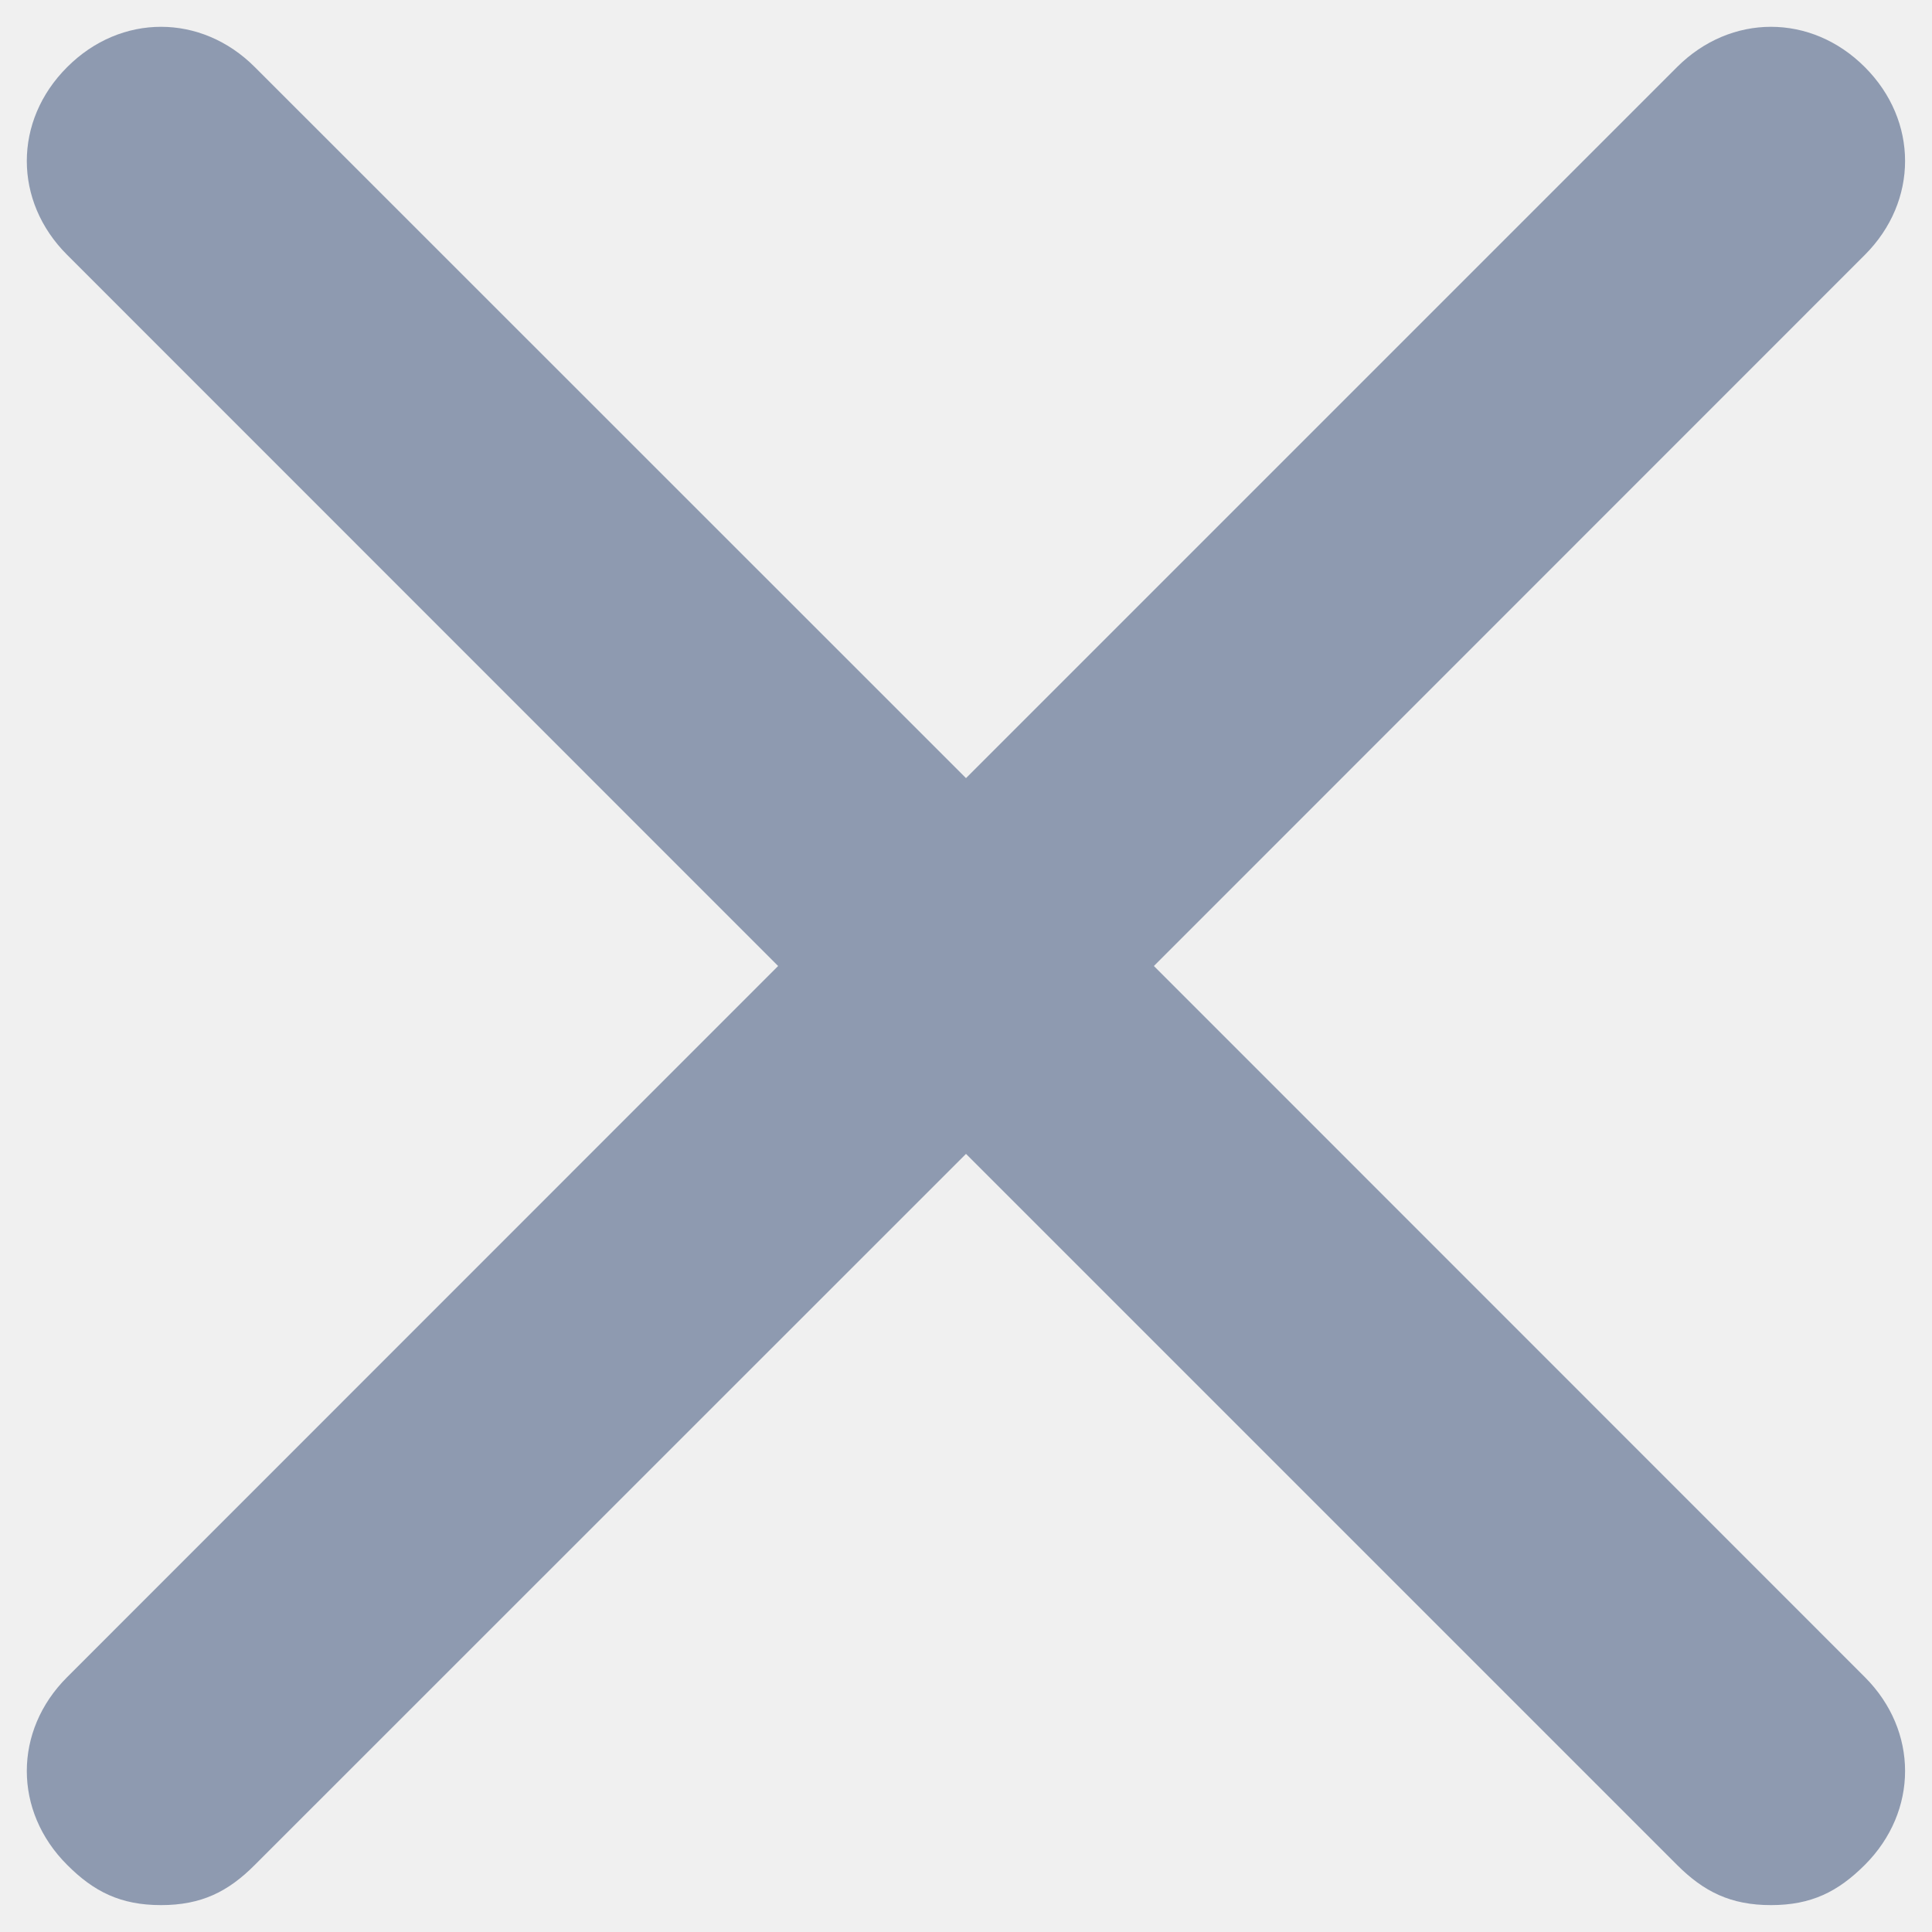
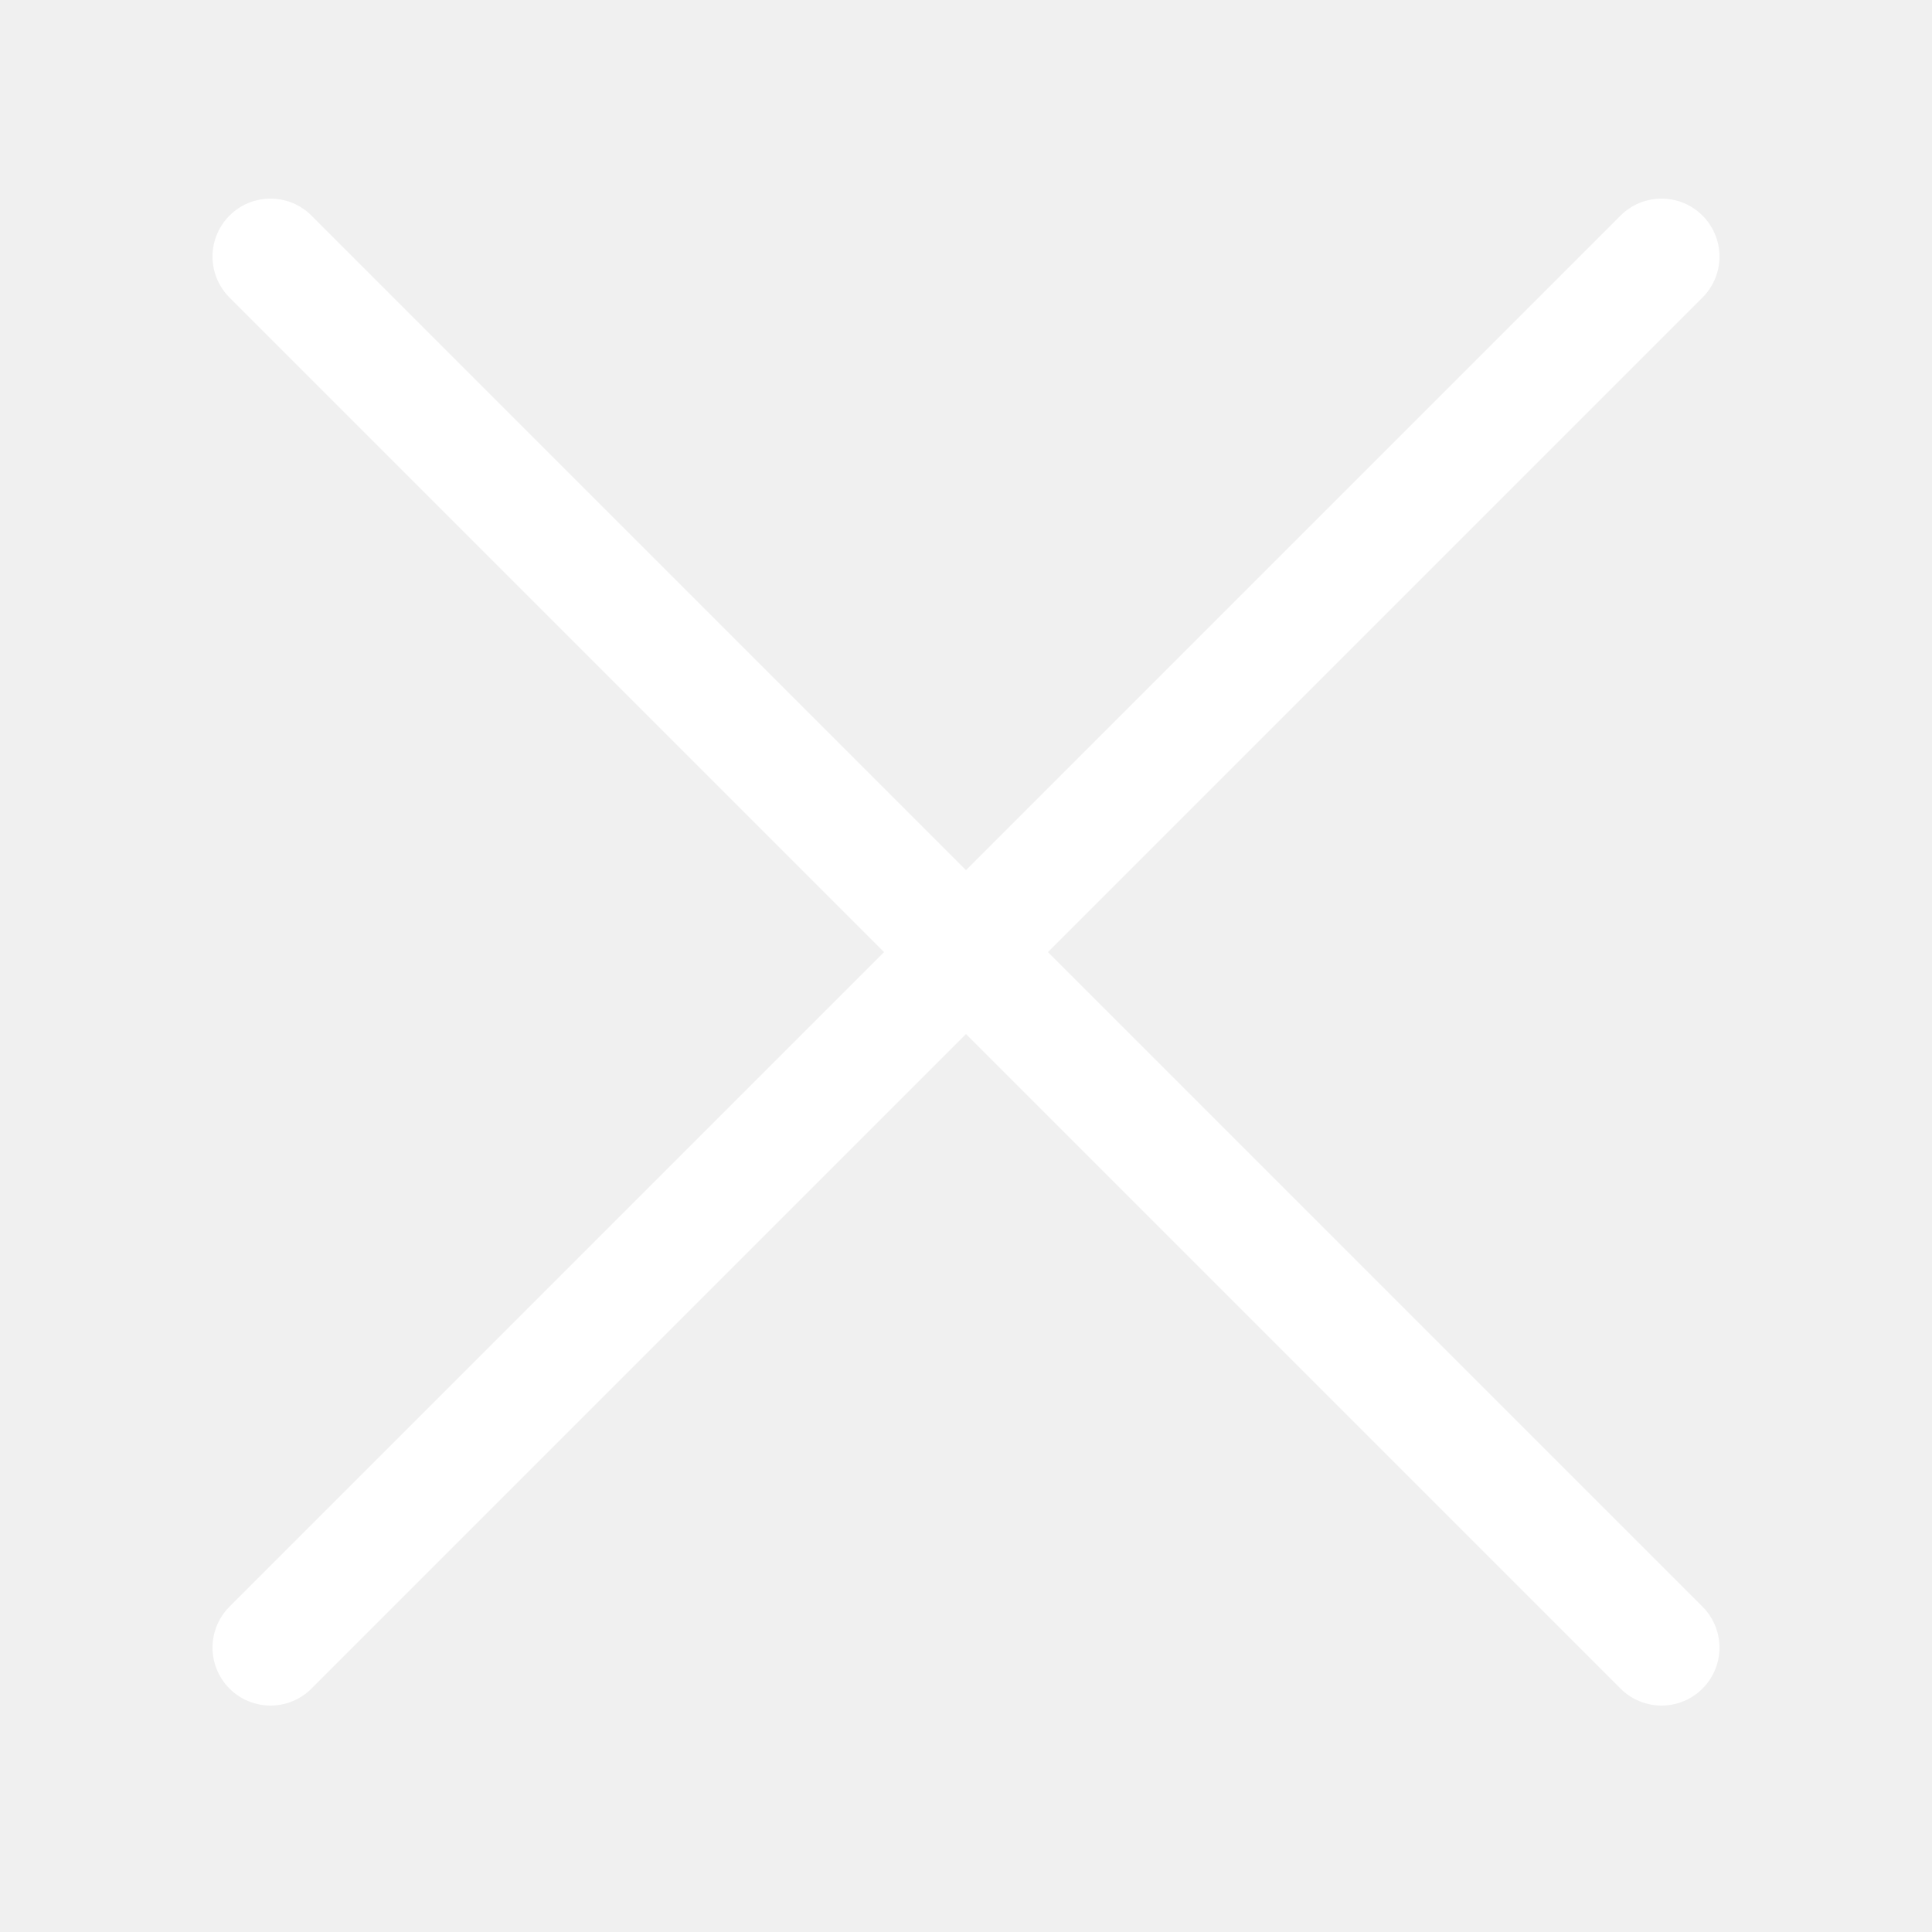
- <svg xmlns="http://www.w3.org/2000/svg" fill="none" height="12" viewBox="0 0 12 12" width="12">
-   <path d="M11.583 10.417C11.916 10.75 11.916 11.25 11.583 11.583C11.416 11.75 11.25 11.833 11 11.833C10.75 11.833 10.583 11.75 10.416 11.583L6 7.167L1.583 11.583C1.417 11.75 1.25 11.833 1 11.833C0.75 11.833 0.583 11.75 0.417 11.583C0.083 11.25 0.083 10.75 0.417 10.417L4.833 6L0.417 1.583C0.083 1.25 0.083 0.75 0.417 0.417C0.75 0.083 1.25 0.083 1.583 0.417L6 4.833L10.416 0.417C10.75 0.083 11.25 0.083 11.583 0.417C11.916 0.75 11.916 1.25 11.583 1.583L7.167 6L11.583 10.417Z" fill="#8E9AB0" />
+ <svg xmlns="http://www.w3.org/2000/svg" viewBox="-0.5 0 25 25" fill="none" stroke="#ffffff">
+   <g id="SVGRepo_bgCarrier" stroke-width="0" />
+   <g id="SVGRepo_tracerCarrier" stroke-linecap="round" stroke-linejoin="round" />
+   <g id="SVGRepo_iconCarrier">
+     <path d="M3 21.32L21 3.32" stroke="#ffffff" stroke-width="1.5" stroke-linecap="round" stroke-linejoin="round" />
+     <path d="M3 3.32L21 21.32" stroke="#ffffff" stroke-width="1.5" stroke-linecap="round" stroke-linejoin="round" />
+   </g>
</svg>
